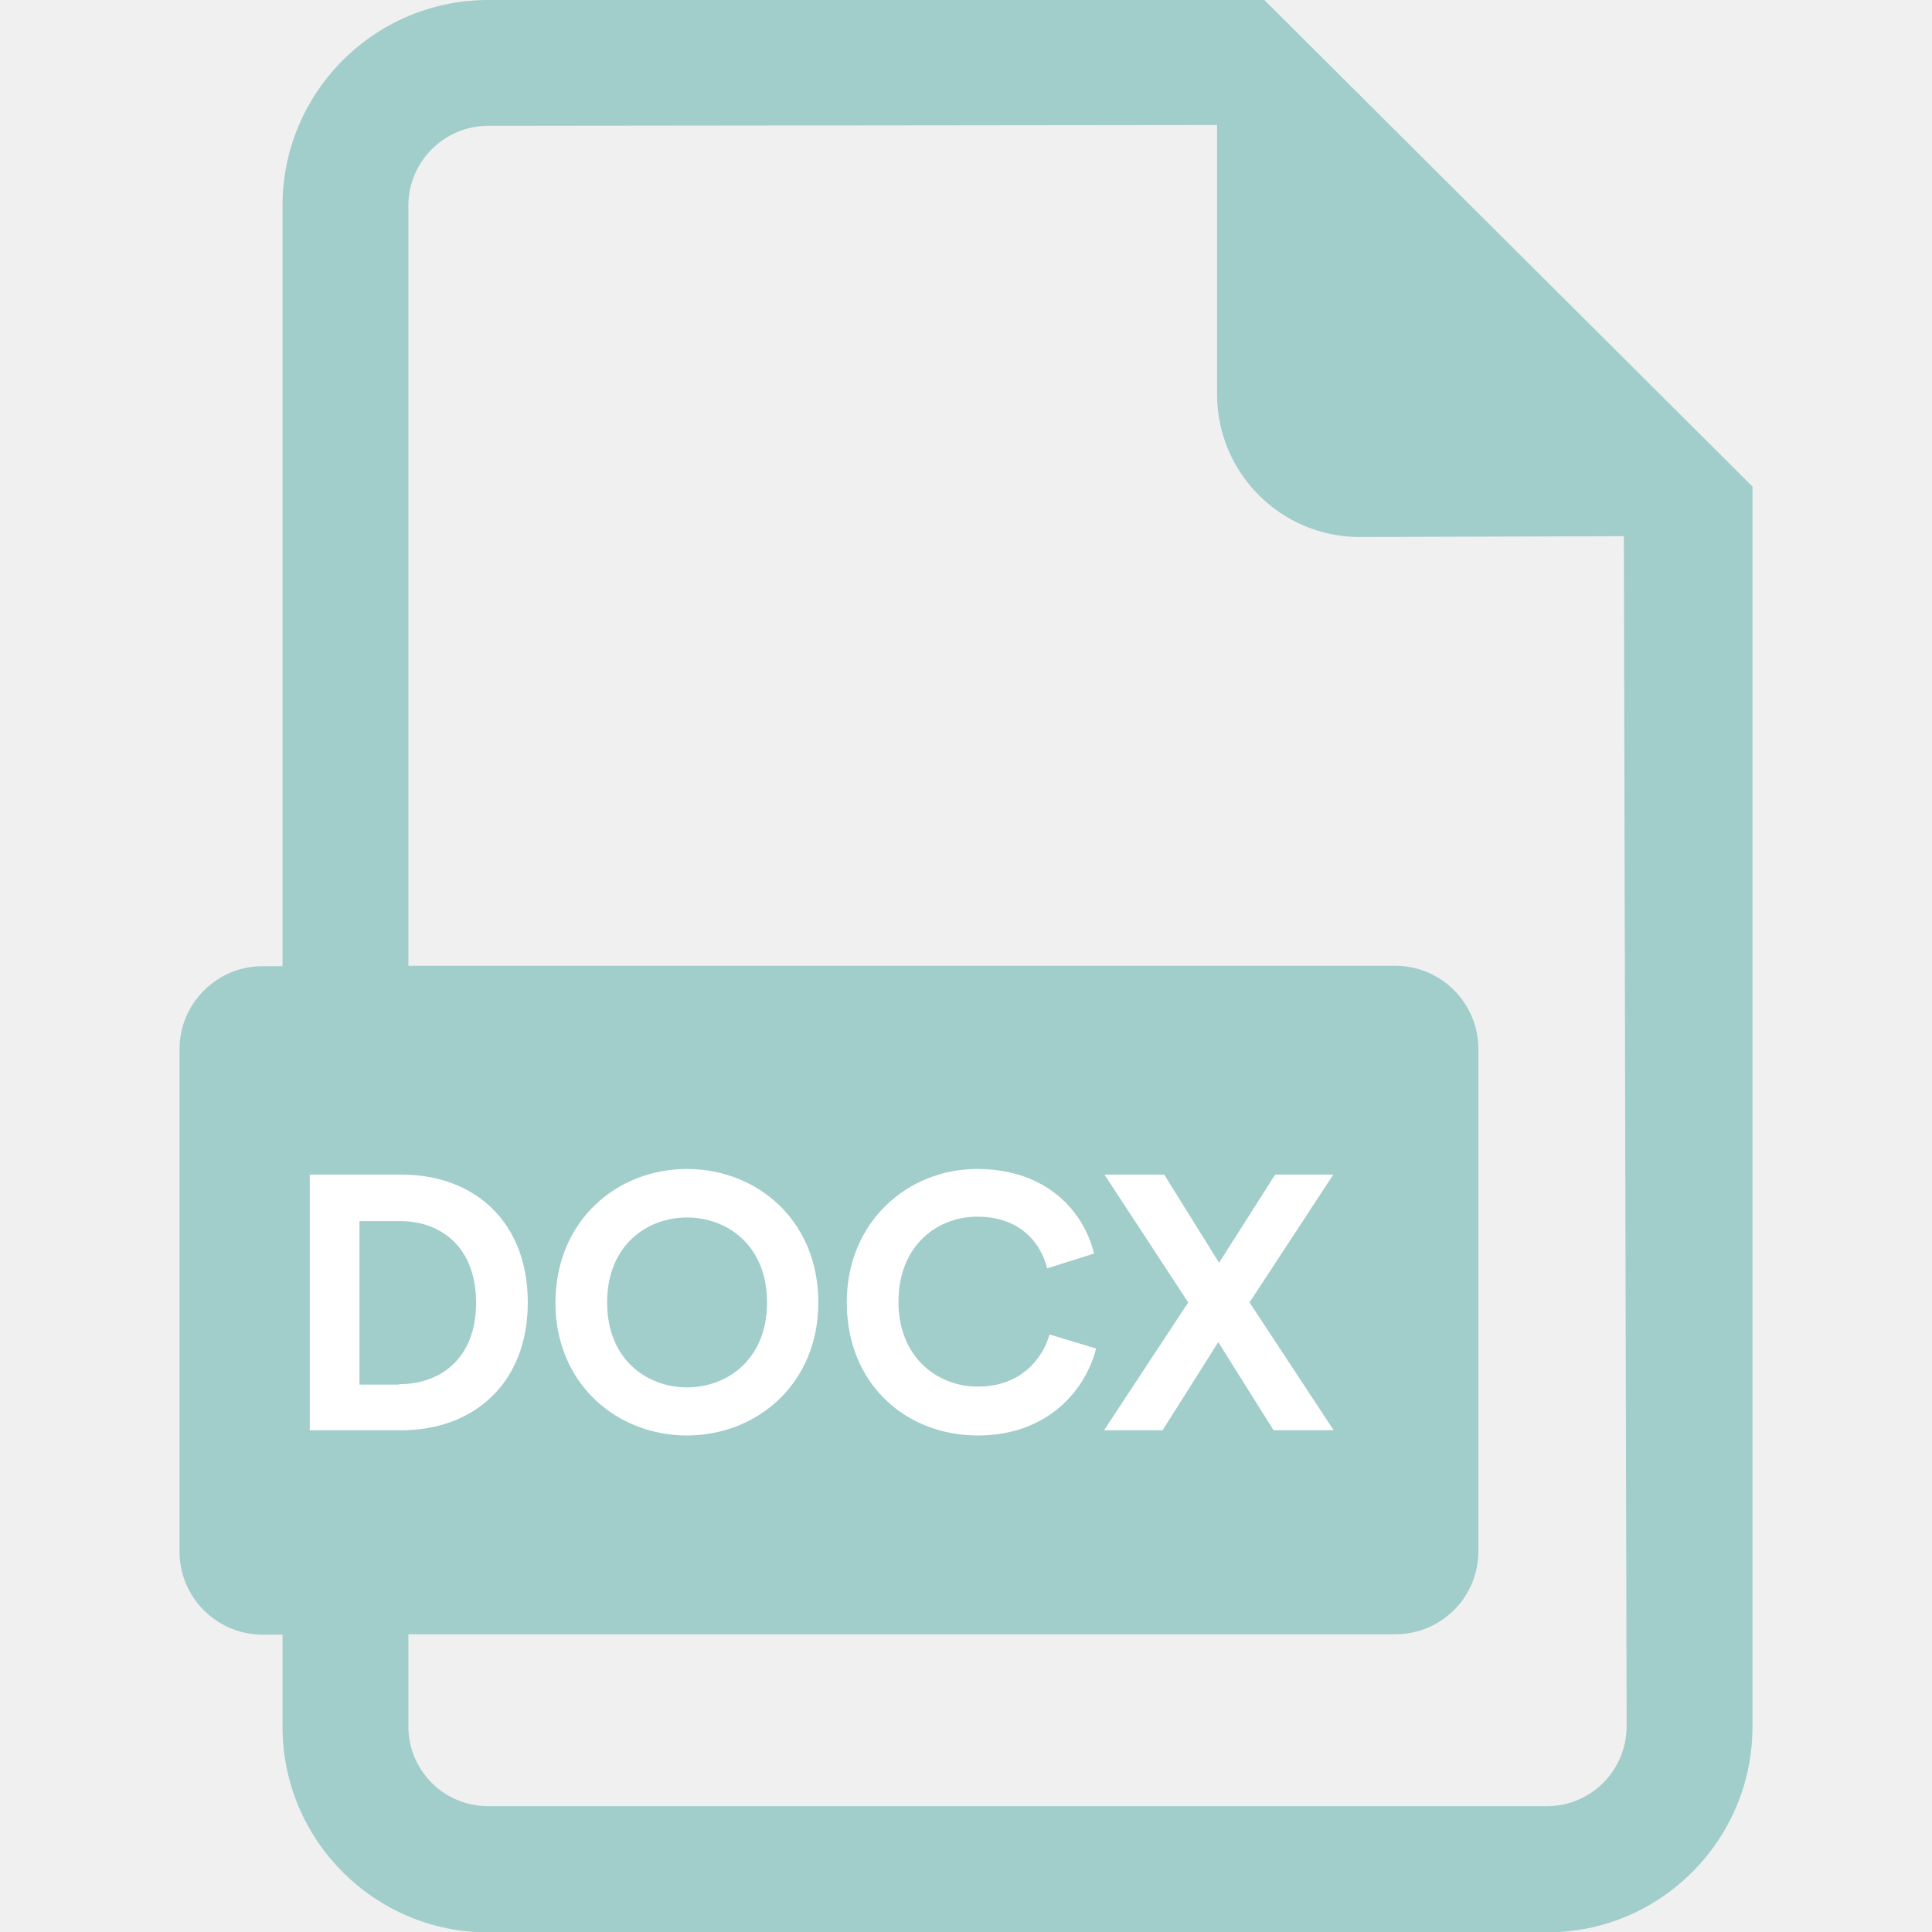
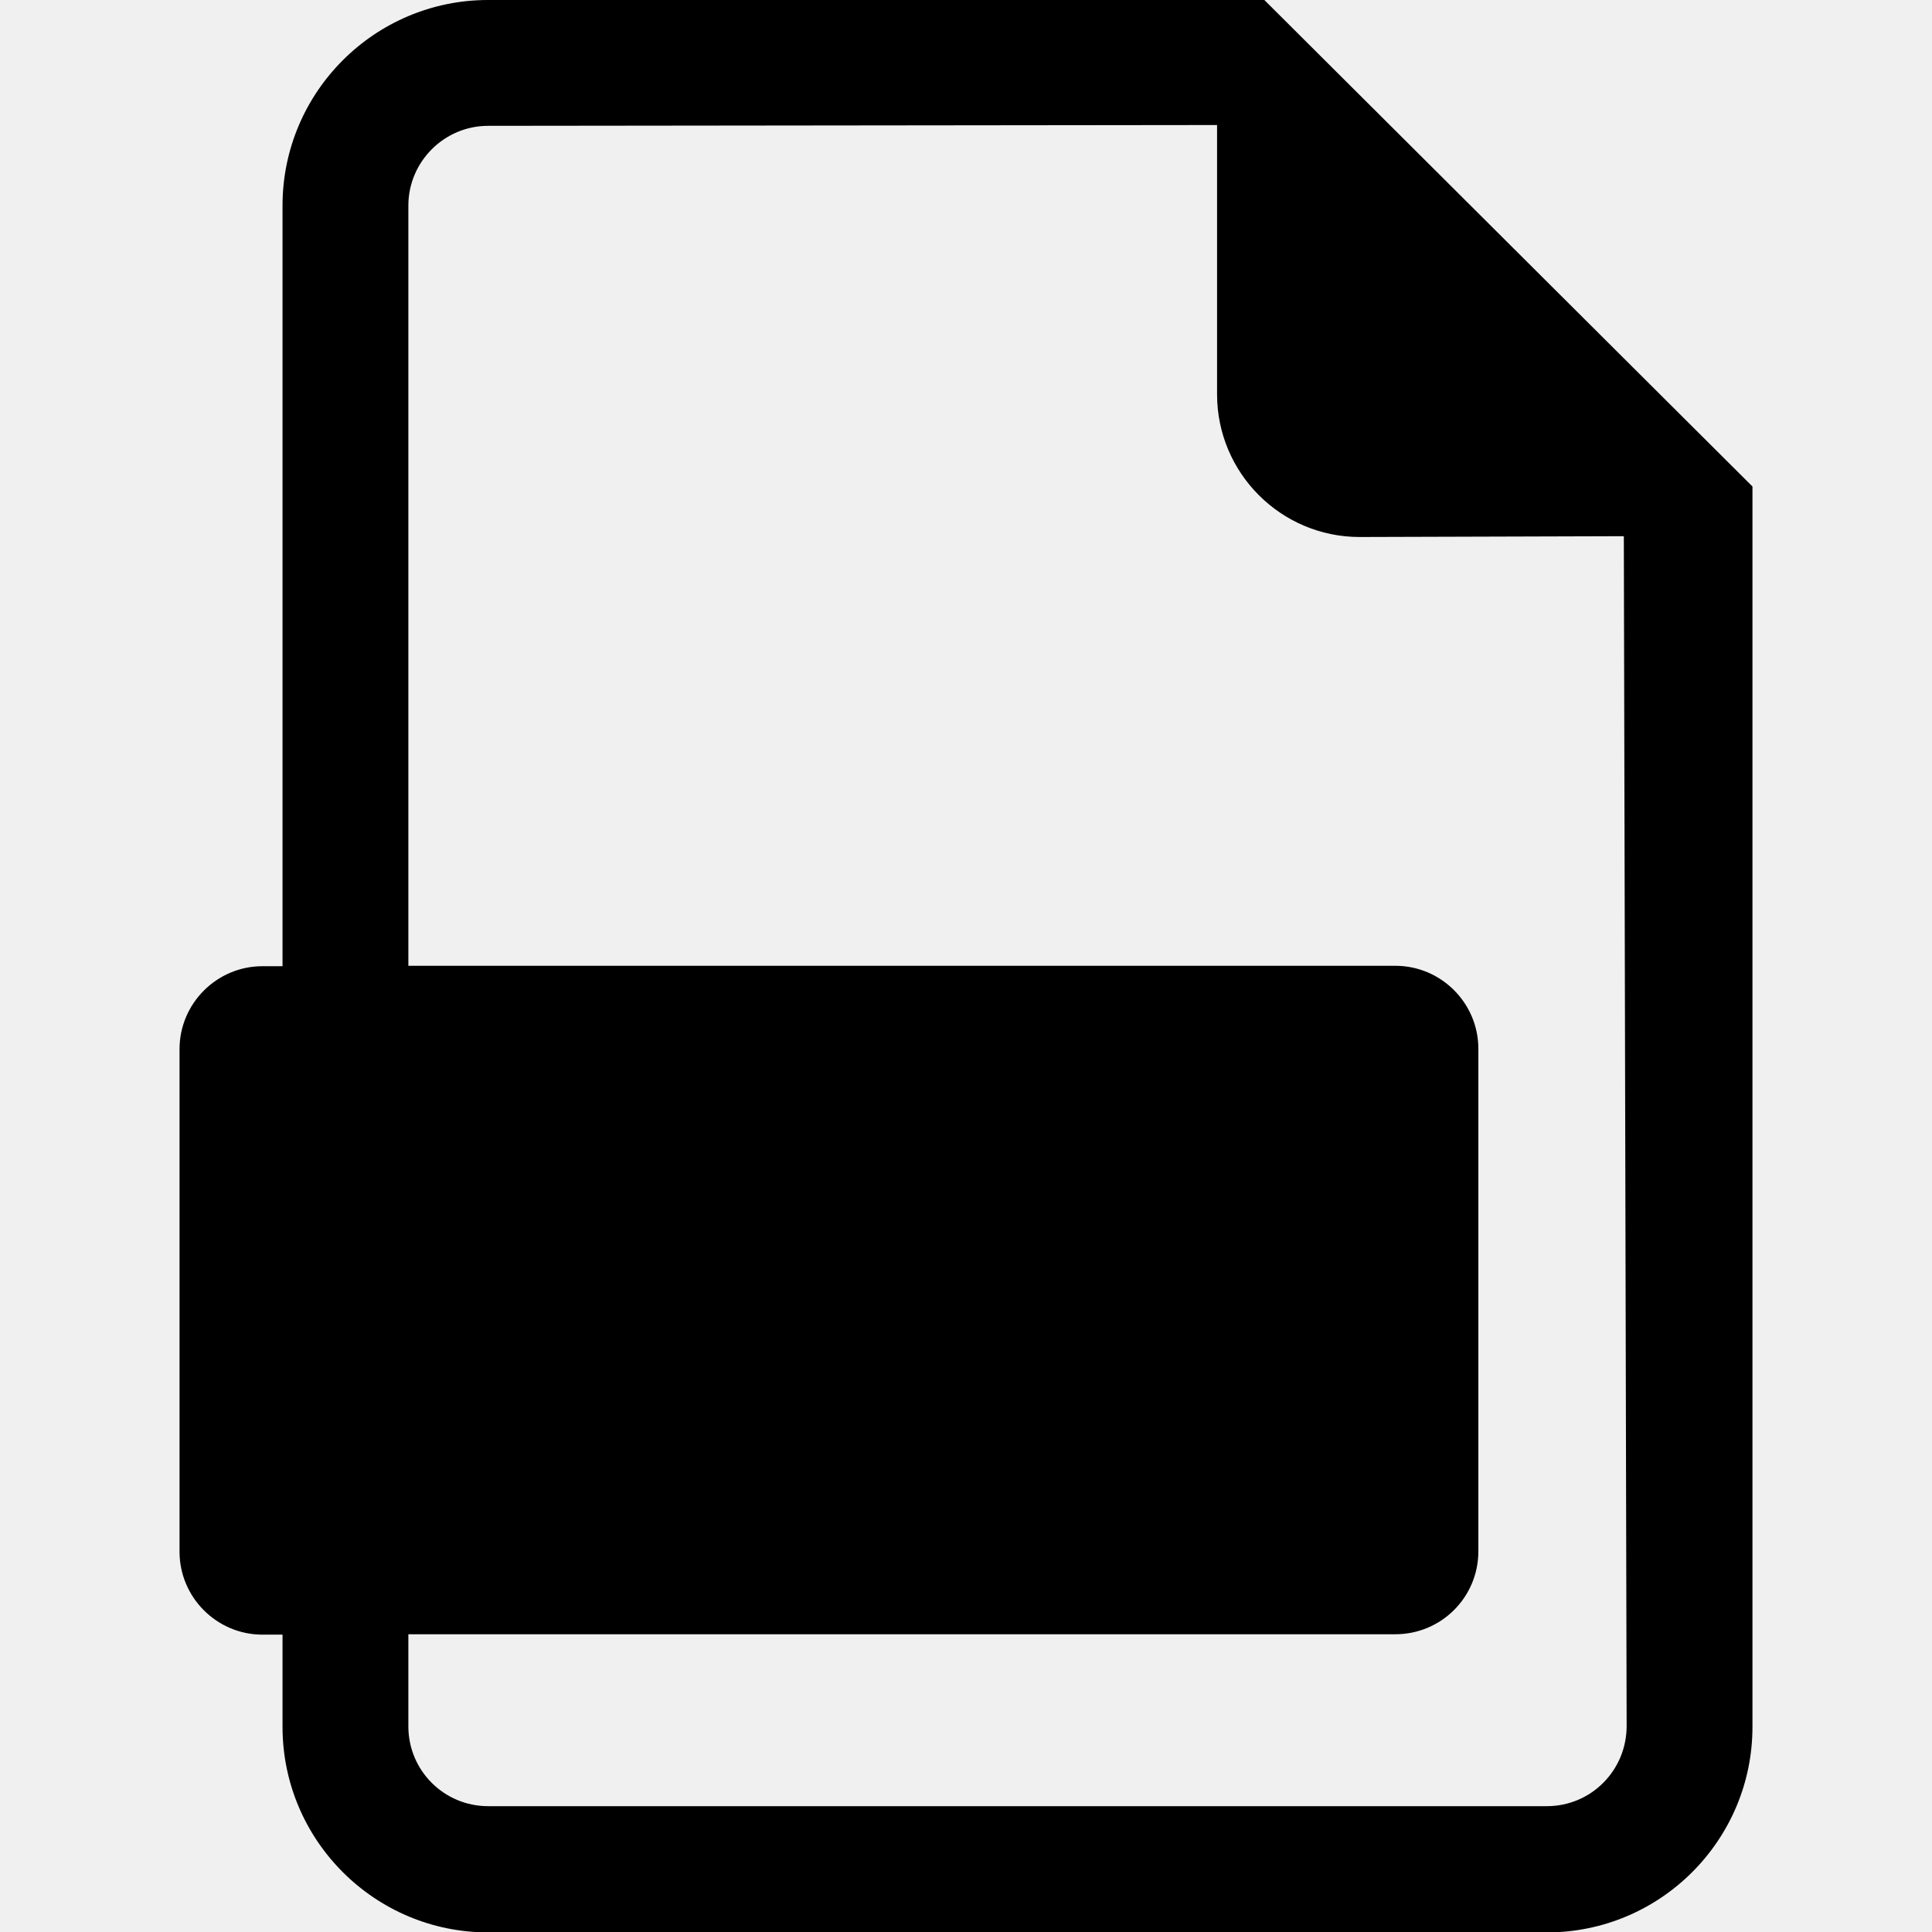
- <svg xmlns="http://www.w3.org/2000/svg" version="1.1" id="Capa_1" x="0px" y="0px" viewBox="0 0 482.1 482.1" style="enable-background:new 0 0 482.1 482.1;" xml:space="preserve">
-   <style type="text/css">
- 	.st0{fill:#A1CECA;}
- 	.st1{fill:#FFFFFF;}
- </style>
-   <path d="M142,310.2c0-8-5.6-12.8-15.4-12.8c-4,0-6.7,0.4-8.1,0.8v25.7c1.7,0.4,3.7,0.5,6.6,0.5C135.6,324.4,142,319.1,142,310.2z" />
-   <path d="M202.7,297.7c-4.4,0-7.2,0.4-8.9,0.8v56.9c1.7,0.4,4.4,0.4,6.8,0.4c17.8,0.1,29.4-9.7,29.4-30.4  C230.2,307.2,219.6,297.7,202.7,297.7z" />
-   <path class="st0" d="M315.5,0H121.8C93.5,0,70.5,23,70.5,51.3v189.8h-5c-11.4,0-20.7,9.3-20.7,20.7v125.4c0,11.4,9.3,20.7,20.7,20.7  h5v23c0,28.3,23,51.3,51.3,51.3H386c28.3,0,51.3-23,51.3-51.3V121.4L315.5,0z M99.1,284.4c6.1-1,14.6-1.8,26.6-1.8  c12.1,0,20.8,2.3,26.6,7c5.5,4.4,9.3,11.6,9.3,20.1c0,8.5-2.8,15.7-8,20.6c-6.7,6.3-16.6,9.2-28.3,9.2c-2.6,0-4.9-0.1-6.7-0.4v31.1  H99.1V284.4z M386,450.7H121.8c-11,0-19.9-8.9-19.9-19.9v-23h246.3c11.4,0,20.7-9.2,20.7-20.7V261.7c0-11.4-9.3-20.7-20.7-20.7  H101.9V51.3c0-10.9,8.9-19.9,19.9-19.9l181.9-0.2v67.2c0,19.6,15.9,35.6,35.6,35.6l65.9-0.2l0.7,296.9  C405.9,441.8,397,450.7,386,450.7z M174.1,369.8v-85.4c7.2-1.1,16.6-1.8,26.6-1.8c16.5,0,27.2,3,35.6,9.3c9,6.7,14.7,17.4,14.7,32.8  c0,16.6-6.1,28.1-14.5,35.2c-9.2,7.6-23.1,11.2-40.1,11.2C186.2,371.1,179,370.4,174.1,369.8z M314.9,319.2v16h-31.2v35h-19.7v-87  h53.2v16.1h-33.4v19.9H314.9z" />
-   <rect x="80" y="267.9" class="st0" width="259" height="118" />
-   <g>
-     <path class="st1" d="M77.3,356.9v-63.8h22.9c18.2,0,31.5,11.8,31.5,31.9s-13.4,31.9-31.6,31.9H77.3z M99.6,345.4   c10.4,0,19.2-6.5,19.2-20.3s-8.6-20.4-19.1-20.4h-10v40.8H99.6z" />
-     <path class="st1" d="M171.4,291.7c17.4,0,32.8,12.7,32.8,33.3c0,20.5-15.5,33.2-32.8,33.2c-17.3,0-32.8-12.7-32.8-33.2   C138.7,304.4,154.1,291.7,171.4,291.7z M171.4,346.2c9.9,0,20-6.8,20-21.2s-10.1-21.2-20-21.2c-9.8,0-19.9,6.8-19.9,21.2   S161.6,346.2,171.4,346.2z" />
-     <path class="st1" d="M211.3,325c0-20.3,15.4-33.3,32.5-33.3c17.6,0,26.7,10.8,29.2,21.1l-11.7,3.7c-1.5-6.1-6.5-12.9-17.5-12.9   c-9.5,0-19.6,6.8-19.6,21.3c0,13.6,9.5,21.1,19.8,21.1c10.9,0,16.2-7.1,17.9-13l11.6,3.5c-2.4,9.8-11.6,21.7-29.5,21.7   C226.1,358.2,211.3,345.4,211.3,325z" />
-     <path class="st1" d="M311.8,325l21,31.9h-15l-13.8-22l-13.9,22h-14.6l21-31.9l-20.9-31.9h14.9l13.7,22l14-22h14.5L311.8,325z" />
-   </g>
+ <svg xmlns="http://www.w3.org/2000/svg" id="Capa_1" viewBox="0 0 482.1 482.1">
+   <style />
+   <path d="M142 310.2c0-8-5.6-12.8-15.4-12.8-4 0-6.7.4-8.1.8v25.7c1.7.4 3.7.5 6.6.5 10.5 0 16.9-5.3 16.9-14.2zm60.7-12.5c-4.4 0-7.2.4-8.9.8v56.9c1.7.4 4.4.4 6.8.4 17.8.1 29.4-9.7 29.4-30.4.2-18.2-10.4-27.7-27.3-27.7z" />
+   <path d="M315.5 0H121.8C93.5 0 70.5 23 70.5 51.3v189.8h-5c-11.4 0-20.7 9.3-20.7 20.7v125.4c0 11.4 9.3 20.7 20.7 20.7h5v23c0 28.3 23 51.3 51.3 51.3H386c28.3 0 51.3-23 51.3-51.3V121.4L315.5 0zM99.1 284.4c6.1-1 14.6-1.8 26.6-1.8 12.1 0 20.8 2.3 26.6 7 5.5 4.4 9.3 11.6 9.3 20.1 0 8.5-2.8 15.7-8 20.6-6.7 6.3-16.6 9.2-28.3 9.2-2.6 0-4.9-.1-6.7-.4v31.1H99.1v-85.8zM386 450.7H121.8c-11 0-19.9-8.9-19.9-19.9v-23h246.3c11.4 0 20.7-9.2 20.7-20.7V261.7c0-11.4-9.3-20.7-20.7-20.7H101.9V51.3c0-10.9 8.9-19.9 19.9-19.9l181.9-.2v67.2c0 19.6 15.9 35.6 35.6 35.6l65.9-.2.7 296.9c0 11.1-8.9 20-19.9 20zm-211.9-80.9v-85.4c7.2-1.1 16.6-1.8 26.6-1.8 16.5 0 27.2 3 35.6 9.3 9 6.7 14.7 17.4 14.7 32.8 0 16.6-6.1 28.1-14.5 35.2-9.2 7.6-23.1 11.2-40.1 11.2-10.2 0-17.4-.7-22.3-1.3zm140.8-50.6v16h-31.2v35H264v-87h53.2v16.1h-33.4v19.9h31.1z" />
+   <path d="M80 267.9h259v118H80z" />
+   <path d="M77.3 356.9v-63.8h22.9c18.2 0 31.5 11.8 31.5 31.9s-13.4 31.9-31.6 31.9H77.3zm22.3-11.5c10.4 0 19.2-6.5 19.2-20.3s-8.6-20.4-19.1-20.4h-10v40.8h9.9zm71.8-53.7c17.4 0 32.8 12.7 32.8 33.3 0 20.5-15.5 33.2-32.8 33.2-17.3 0-32.8-12.7-32.8-33.2.1-20.6 15.5-33.3 32.8-33.3zm0 54.5c9.9 0 20-6.8 20-21.2s-10.1-21.2-20-21.2c-9.8 0-19.9 6.8-19.9 21.2s10.1 21.2 19.9 21.2zm39.9-21.2c0-20.3 15.4-33.3 32.5-33.3 17.6 0 26.7 10.8 29.2 21.1l-11.7 3.7c-1.5-6.1-6.5-12.9-17.5-12.9-9.5 0-19.6 6.8-19.6 21.3 0 13.6 9.5 21.1 19.8 21.1 10.9 0 16.2-7.1 17.9-13l11.6 3.5c-2.4 9.8-11.6 21.7-29.5 21.7s-32.7-12.8-32.7-33.2zm100.5 0l21 31.9h-15l-13.8-22-13.9 22h-14.6l21-31.9-20.9-31.9h14.9l13.7 22 14-22h14.5L311.8 325z" />
</svg>
